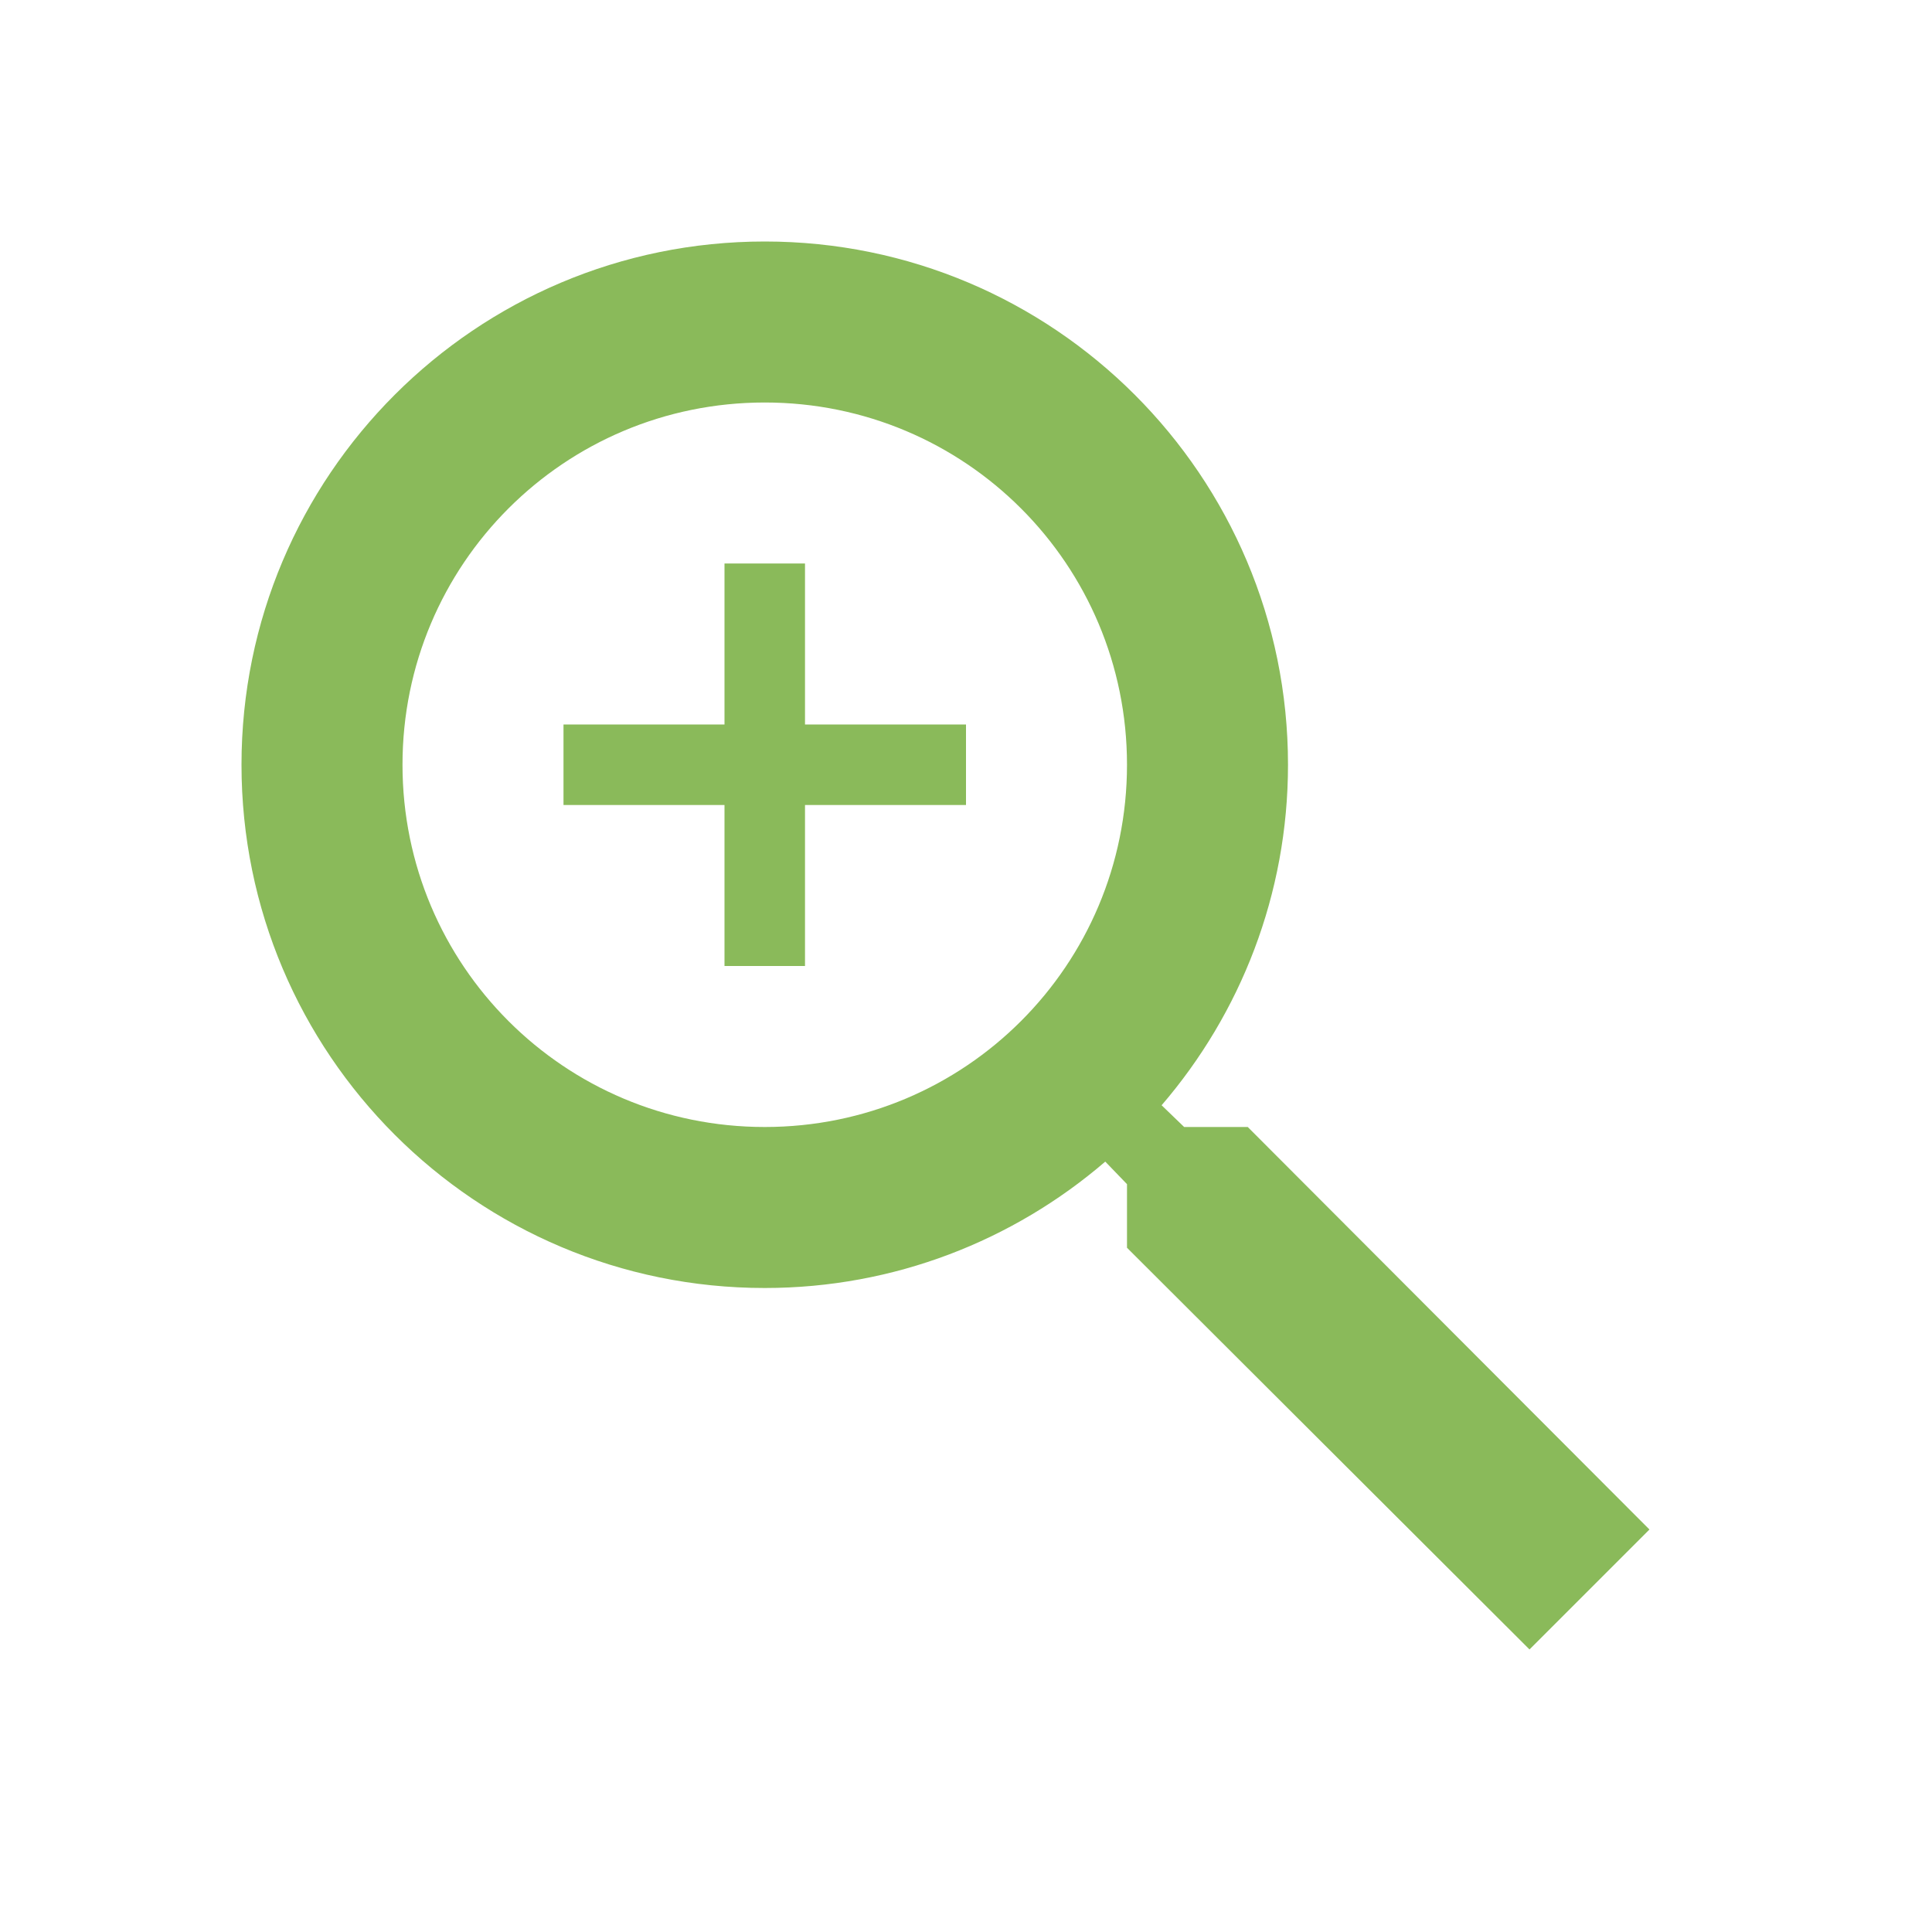
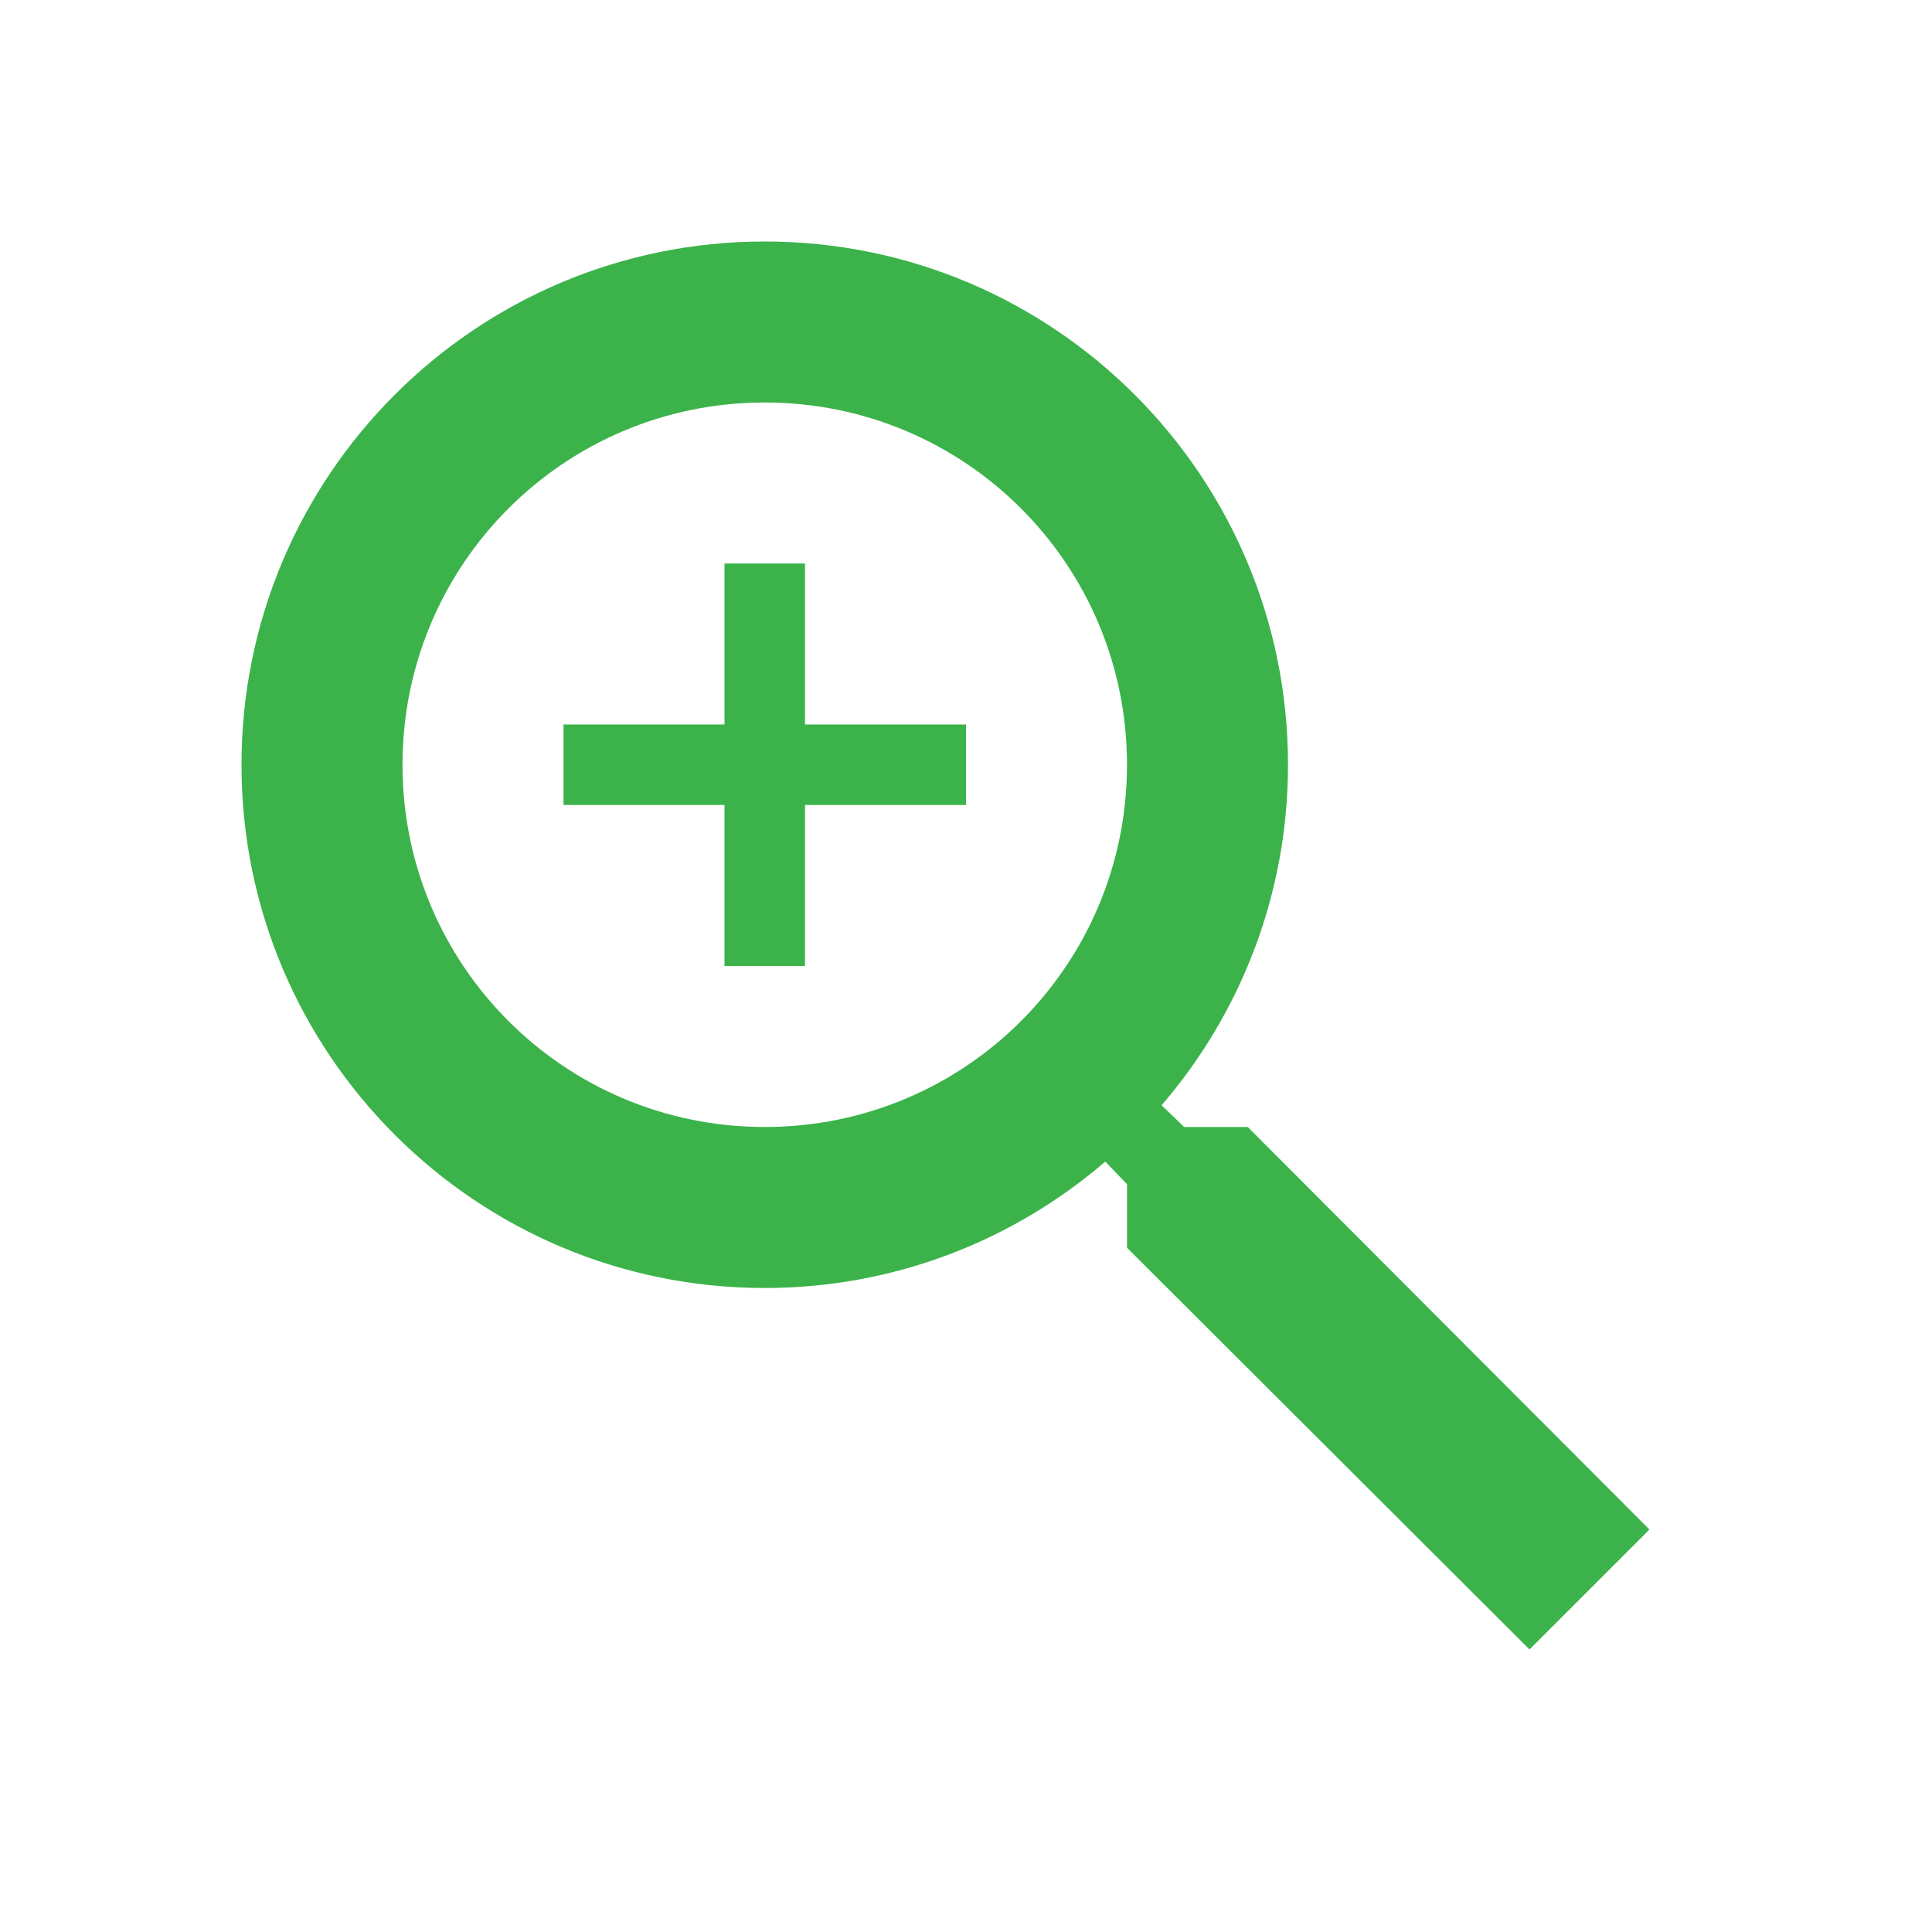
- <svg xmlns="http://www.w3.org/2000/svg" version="1.1" id="Layer_1" x="0px" y="0px" width="48" height="48" viewBox="0 0 24 24" enable-background="new 0 0 16 16" xml:space="preserve" fill="#8aba5a">
+ <svg xmlns="http://www.w3.org/2000/svg" version="1.1" id="Layer_1" x="0px" y="0px" width="48" height="48" viewBox="0 0 24 24" enable-background="new 0 0 16 16" xml:space="preserve" fill="#3bb34a">
  <path d="M15.5 14h-.79l-.28-.27C15.41 12.59 16 11.11 16 9.5 16 5.91 13.09 3 9.5 3S3 5.91 3 9.5 5.91 16 9.5 16c1.61 0 3.09-.59 4.23-1.57l.27.28v.79l5 4.99L20.49 19l-4.99-5zm-6 0C7.01 14 5 11.99 5 9.5S7.01 5 9.5 5 14 7.01 14 9.5 11.99 14 9.5 14z" />
  <path d="M0 0h24v24H0V0z" fill="none" />
  <path d="M12 10h-2v2H9v-2H7V9h2V7h1v2h2v1z" />
</svg>
